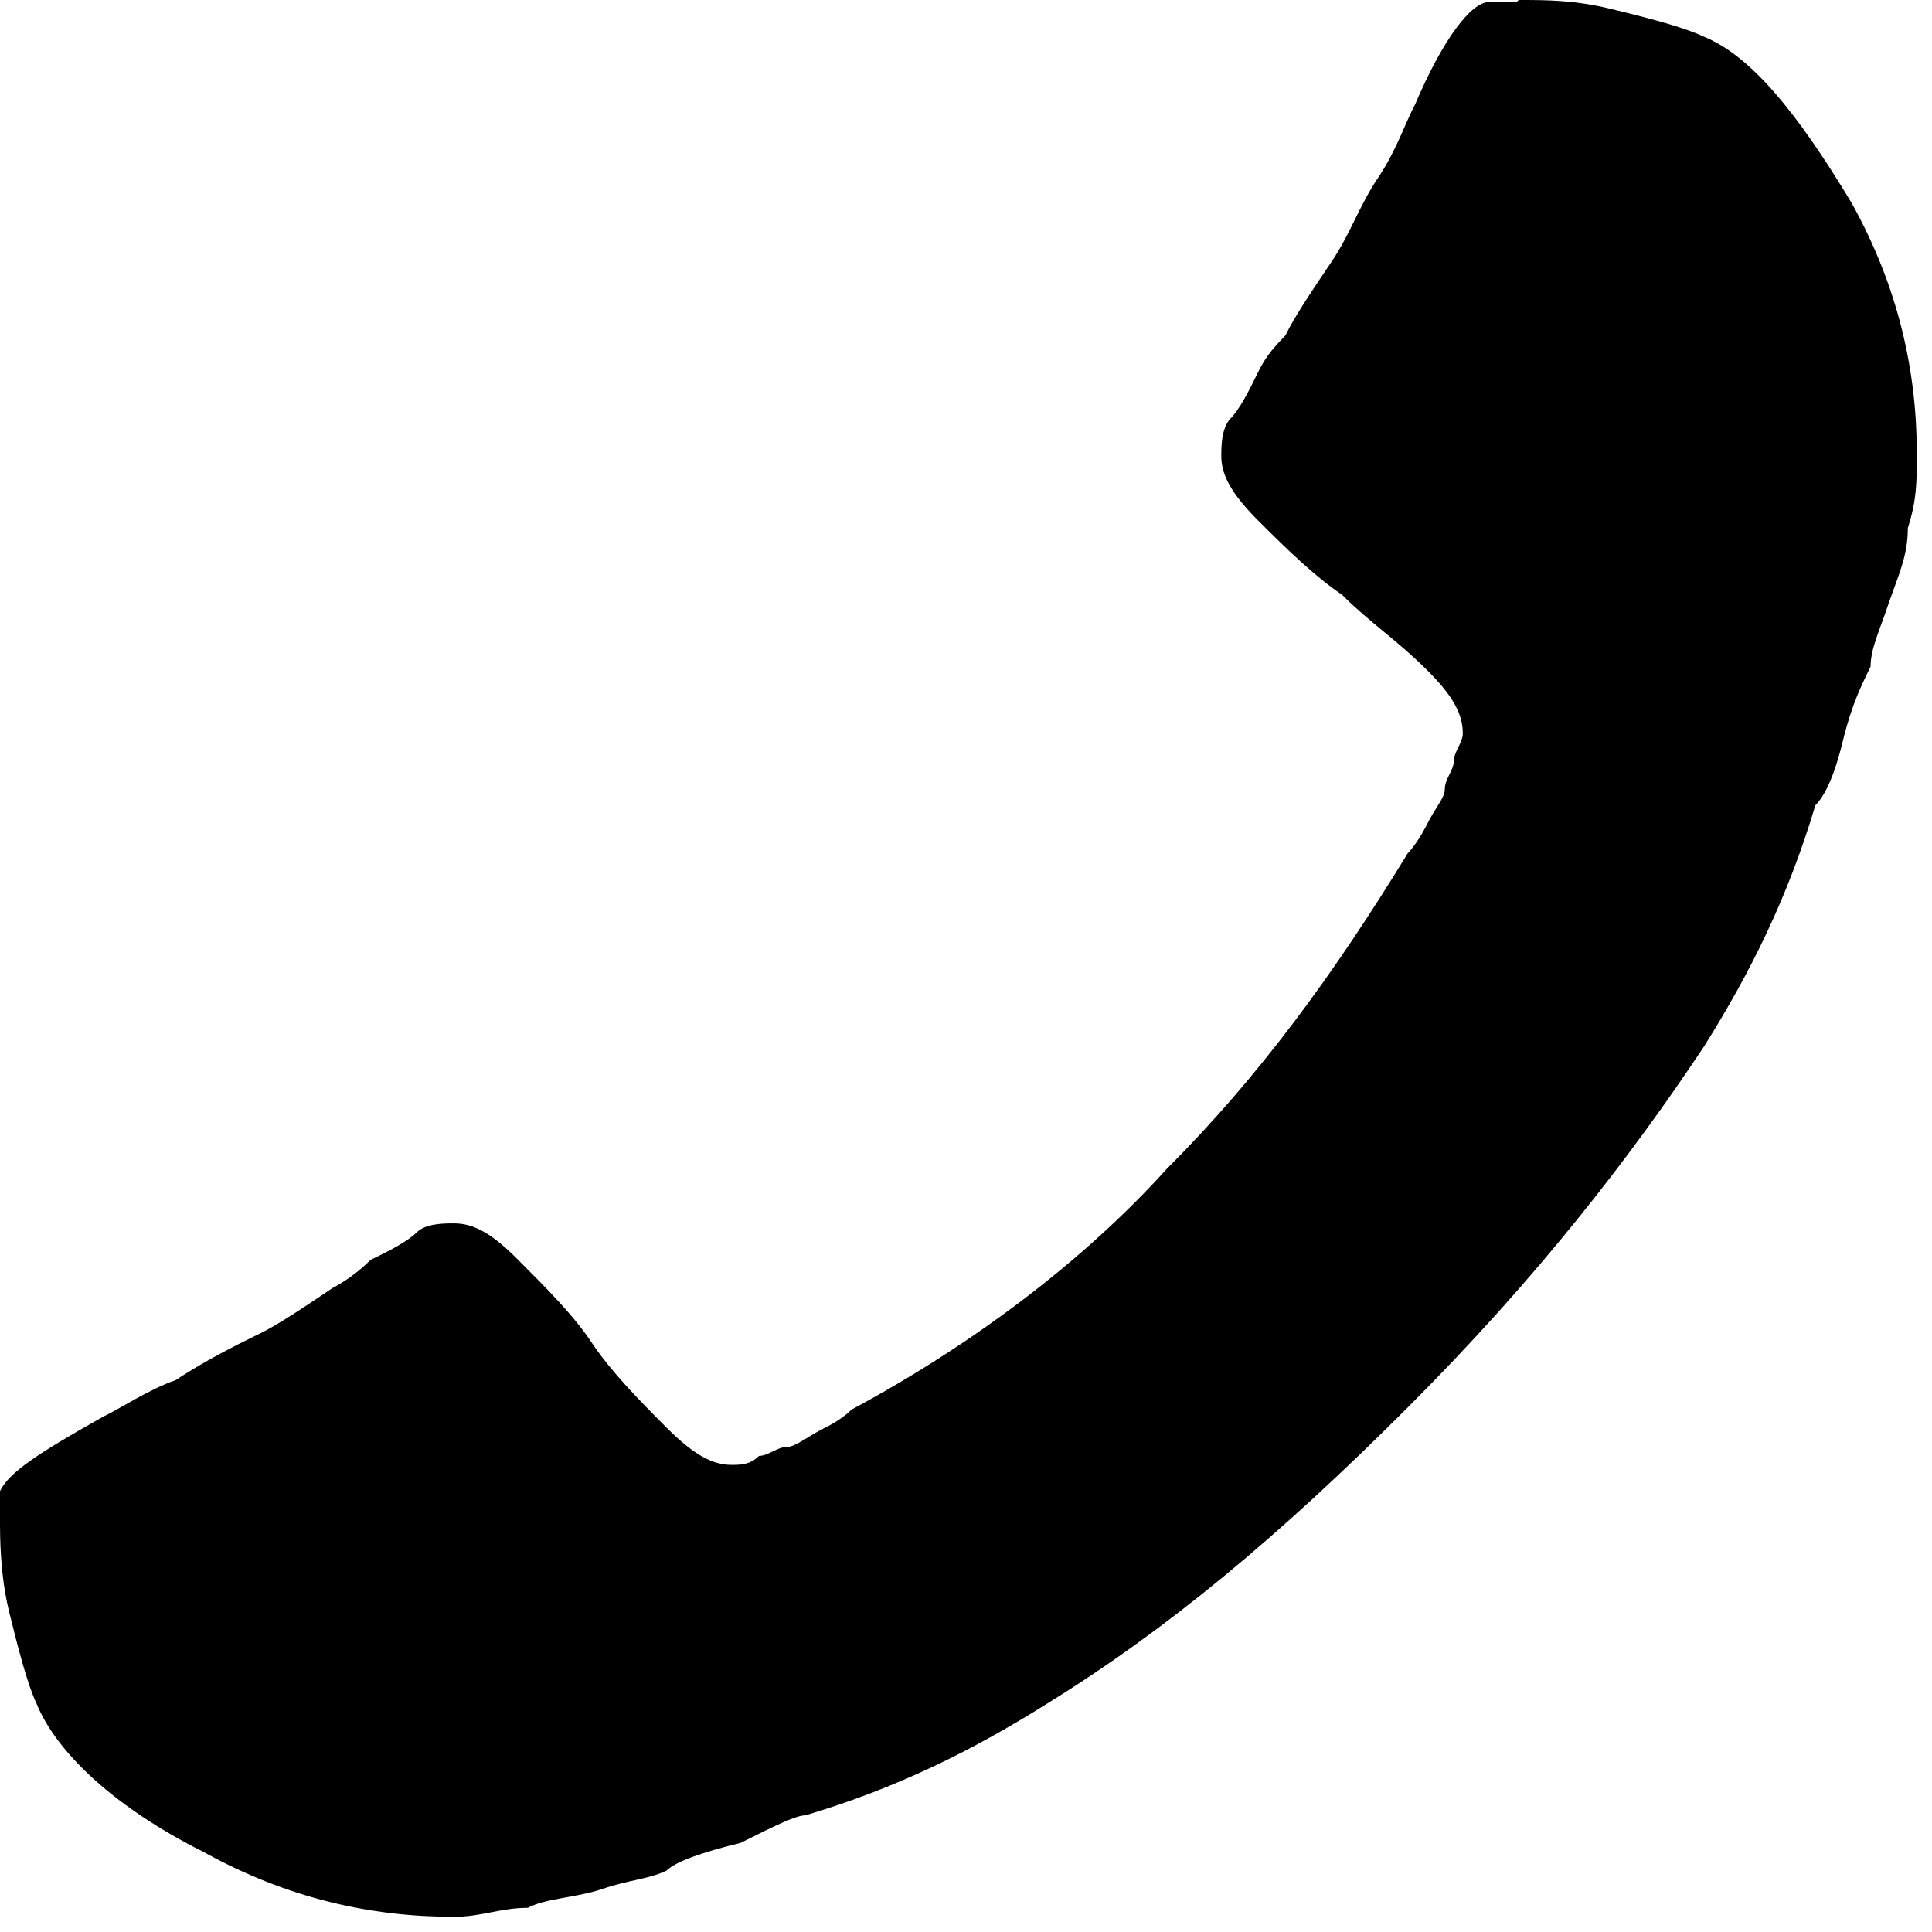
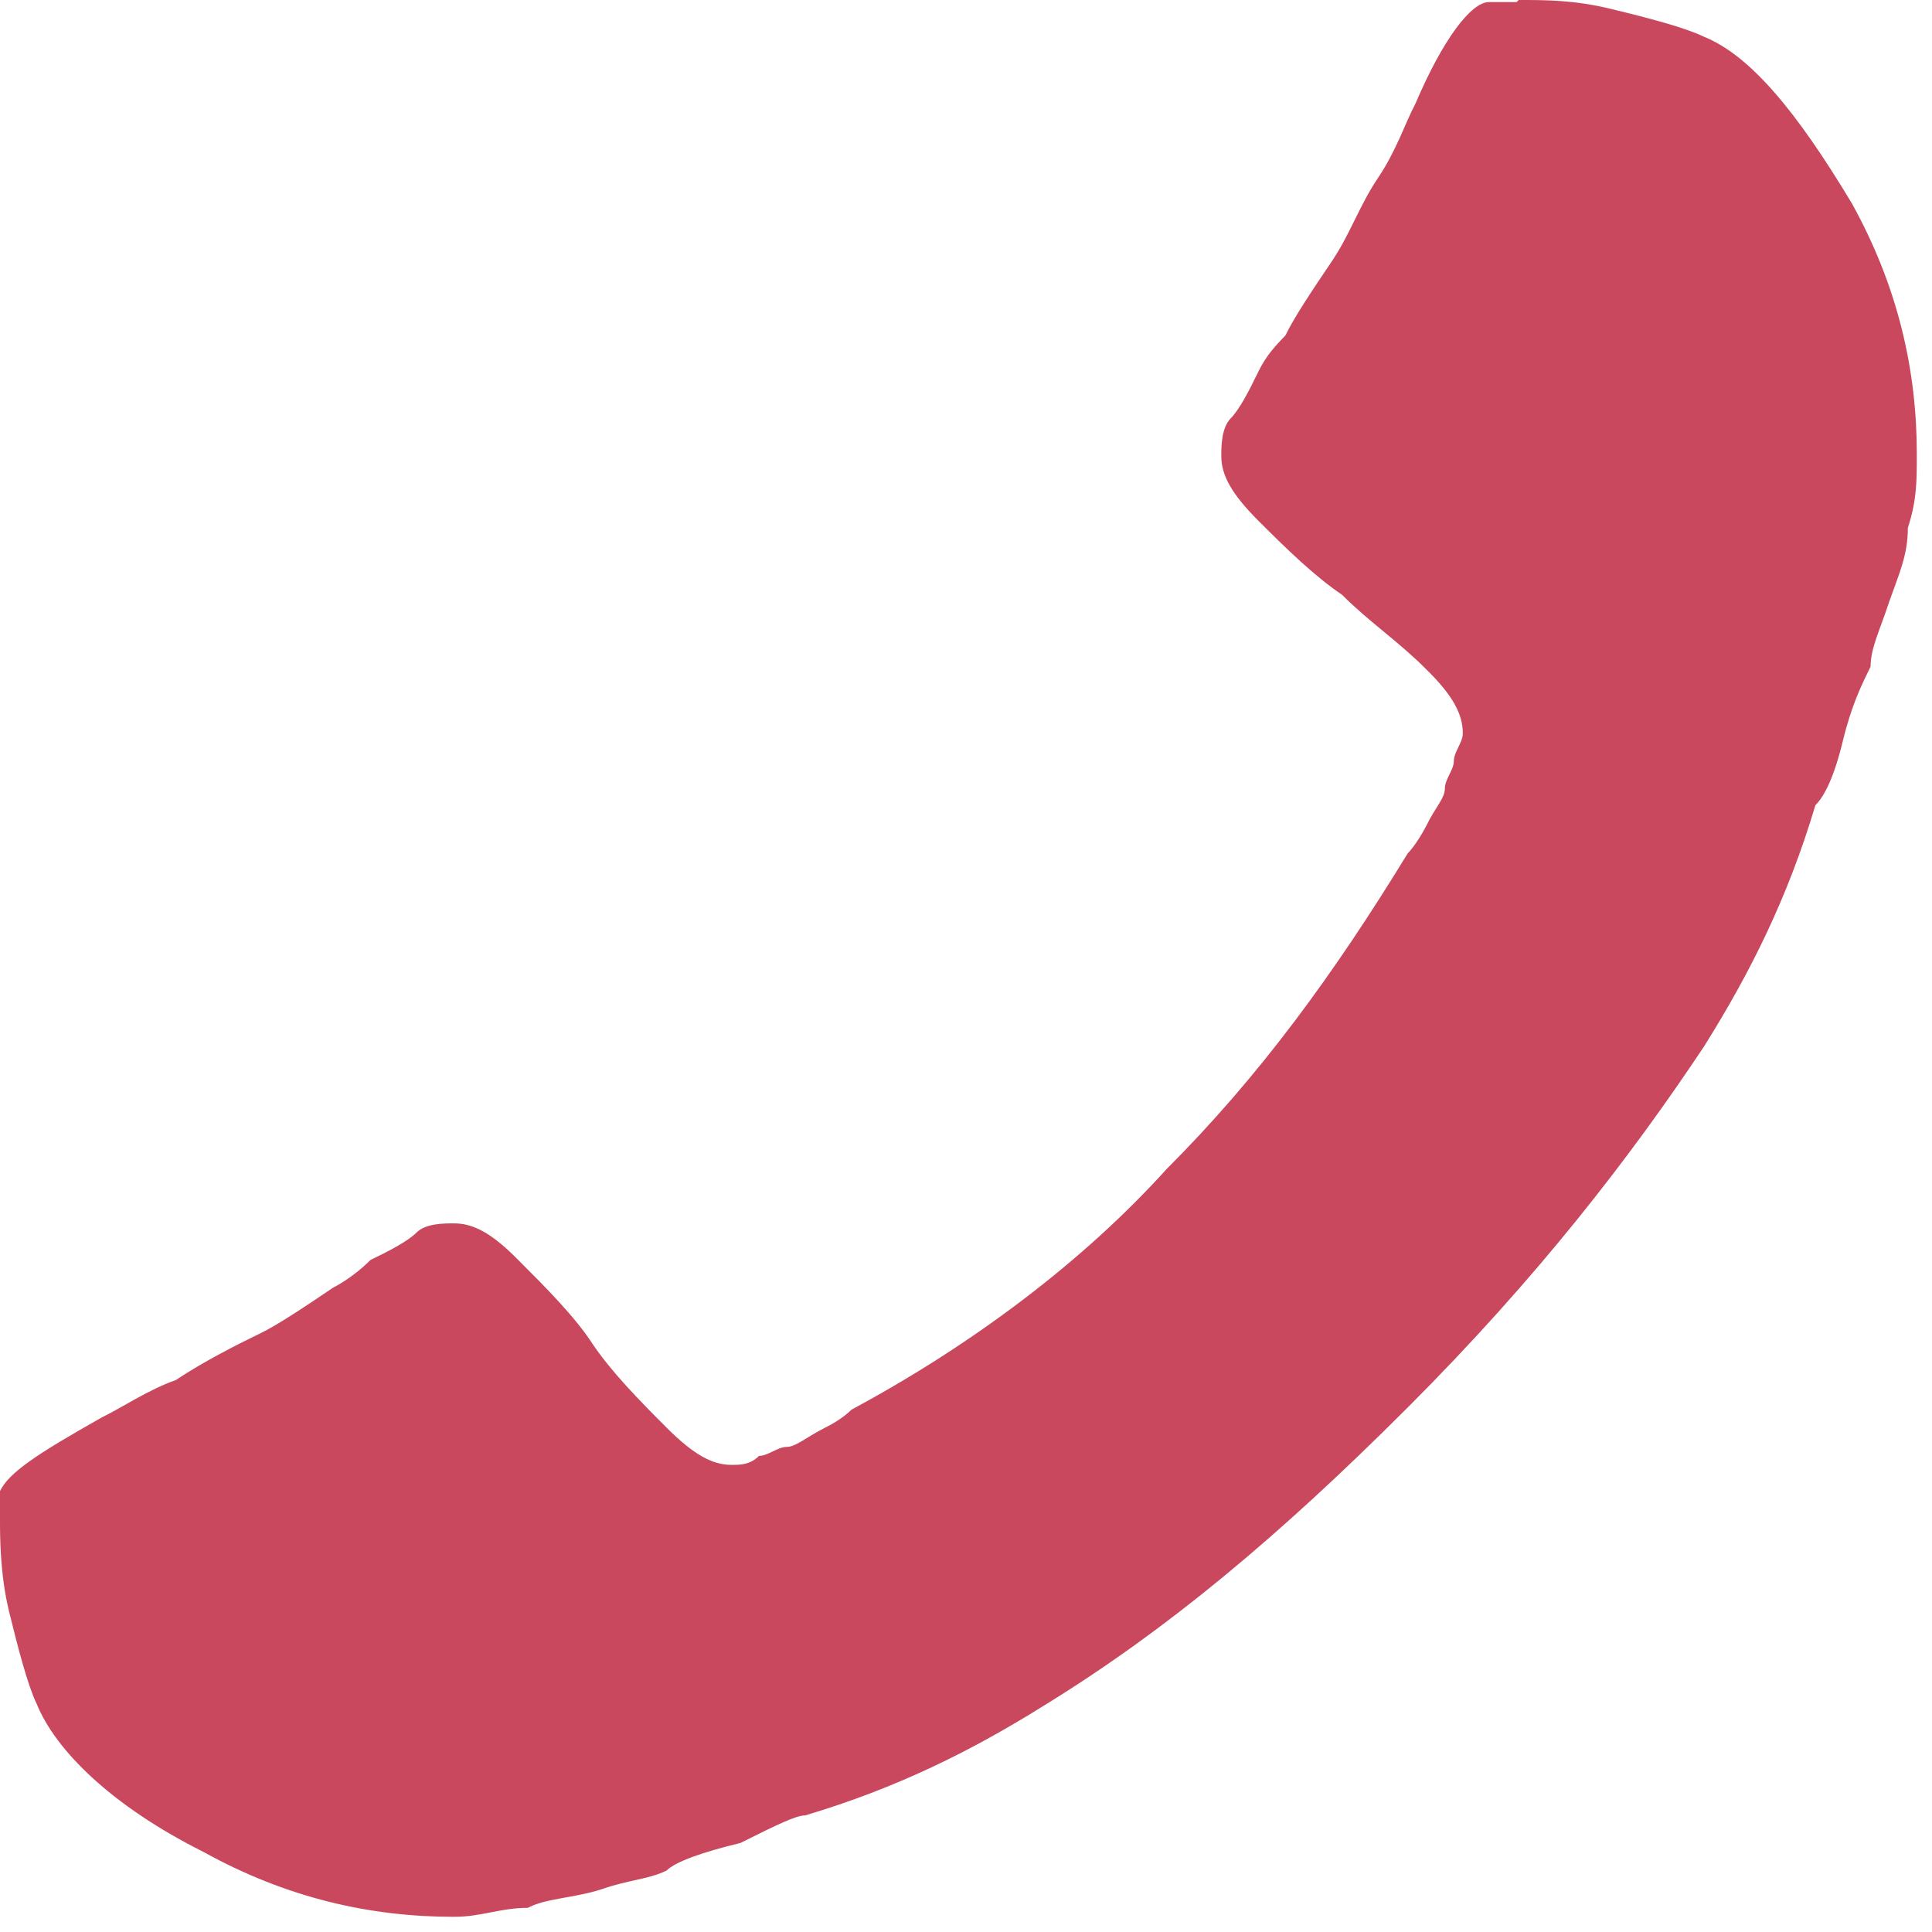
<svg xmlns="http://www.w3.org/2000/svg" width="28" height="28" viewBox="0 0 28 28" fill="none">
-   <path d="M22.01 0C22.41 0 22.82 4.88758e-06 23.35 0.13C23.89 0.26 24.42 0.4 24.69 0.53C25.36 0.8 26.03 1.6 26.84 2.95C27.51 4.16 27.78 5.37 27.78 6.58C27.78 6.98 27.78 7.25 27.65 7.65C27.65 8.05 27.52 8.32 27.38 8.72C27.25 9.12 27.11 9.39 27.11 9.66C26.98 9.93 26.84 10.2 26.71 10.73C26.58 11.27 26.44 11.54 26.31 11.67C25.91 13.01 25.37 14.09 24.7 15.16C23.63 16.77 22.28 18.52 20.4 20.4C18.52 22.28 16.91 23.62 15.16 24.7C14.09 25.37 13.01 25.91 11.67 26.31C11.54 26.31 11.27 26.44 10.73 26.71C10.19 26.84 9.79 26.98 9.66 27.11C9.39 27.24 9.12 27.24 8.72 27.38C8.32 27.51 7.91 27.51 7.65 27.65C7.25 27.65 6.98 27.78 6.58 27.78C5.37 27.78 4.16 27.51 2.95 26.84C1.61 26.17 0.8 25.36 0.53 24.69C0.4 24.42 0.26 23.88 0.13 23.35C-2.74181e-06 22.81 0 22.28 0 22.01V21.61C0.13 21.34 0.54 21.07 1.48 20.54C1.75 20.41 2.15 20.14 2.55 20C2.95 19.73 3.49 19.46 3.76 19.33C4.03 19.2 4.43 18.93 4.83 18.66C4.83 18.66 5.1 18.53 5.37 18.26C5.64 18.13 5.91 17.99 6.04 17.86C6.17 17.73 6.44 17.73 6.58 17.73C6.85 17.73 7.12 17.86 7.52 18.27C7.92 18.67 8.33 19.08 8.59 19.48C8.86 19.88 9.26 20.29 9.66 20.69C10.06 21.09 10.33 21.23 10.6 21.23C10.73 21.23 10.87 21.23 11 21.1C11.13 21.1 11.27 20.97 11.4 20.97C11.53 20.97 11.67 20.84 11.94 20.7C12.21 20.57 12.34 20.43 12.34 20.43C14.09 19.49 15.7 18.28 16.91 16.94C18.25 15.6 19.33 14.12 20.4 12.37C20.4 12.37 20.53 12.24 20.67 11.97C20.8 11.7 20.94 11.57 20.94 11.43C20.94 11.29 21.07 11.16 21.07 11.03C21.07 10.9 21.2 10.76 21.2 10.63C21.2 10.36 21.07 10.09 20.66 9.69C20.26 9.29 19.85 9.02 19.45 8.62C19.05 8.35 18.64 7.95 18.24 7.55C17.84 7.15 17.7 6.88 17.7 6.61C17.7 6.48 17.7 6.21 17.83 6.07C17.96 5.94 18.1 5.67 18.23 5.4C18.36 5.13 18.5 5 18.63 4.86C18.76 4.59 19.03 4.19 19.3 3.79C19.57 3.39 19.7 2.98 19.97 2.58C20.24 2.18 20.37 1.77 20.51 1.51C20.91 0.57 21.32 0.03 21.58 0.03H21.98L22.01 0Z" fill="black" />
+   <path d="M22.01 0C22.41 0 22.82 4.88758e-06 23.35 0.13C23.89 0.26 24.42 0.4 24.69 0.53C25.36 0.8 26.03 1.6 26.84 2.95C27.51 4.16 27.78 5.37 27.78 6.58C27.78 6.98 27.78 7.25 27.65 7.65C27.65 8.05 27.52 8.32 27.38 8.72C27.25 9.12 27.11 9.39 27.11 9.66C26.98 9.93 26.84 10.2 26.71 10.73C26.58 11.27 26.44 11.54 26.31 11.67C25.91 13.01 25.37 14.09 24.7 15.16C23.63 16.77 22.28 18.52 20.4 20.4C18.52 22.28 16.91 23.62 15.16 24.7C14.09 25.37 13.01 25.91 11.67 26.31C11.54 26.31 11.27 26.44 10.73 26.71C10.19 26.84 9.79 26.98 9.66 27.11C9.39 27.24 9.12 27.24 8.72 27.38C8.32 27.51 7.91 27.51 7.65 27.65C7.25 27.65 6.98 27.78 6.58 27.78C5.37 27.78 4.16 27.51 2.95 26.84C1.61 26.17 0.8 25.36 0.53 24.69C0.4 24.42 0.26 23.88 0.13 23.35C-2.74181e-06 22.81 0 22.28 0 22.01V21.61C0.13 21.34 0.54 21.07 1.48 20.54C1.75 20.41 2.15 20.14 2.55 20C2.95 19.73 3.49 19.46 3.76 19.33C4.03 19.2 4.43 18.93 4.83 18.66C4.83 18.66 5.1 18.53 5.37 18.26C5.64 18.13 5.91 17.99 6.04 17.86C6.17 17.73 6.44 17.73 6.58 17.73C6.85 17.73 7.12 17.86 7.52 18.27C7.92 18.67 8.33 19.08 8.59 19.48C8.86 19.88 9.26 20.29 9.66 20.69C10.06 21.09 10.33 21.23 10.6 21.23C10.73 21.23 10.87 21.23 11 21.1C11.13 21.1 11.27 20.97 11.4 20.97C11.53 20.97 11.67 20.84 11.94 20.7C12.21 20.57 12.34 20.43 12.34 20.43C14.09 19.49 15.7 18.28 16.91 16.94C18.25 15.6 19.33 14.12 20.4 12.37C20.4 12.37 20.53 12.24 20.67 11.97C20.8 11.7 20.94 11.57 20.94 11.43C20.94 11.29 21.07 11.16 21.07 11.03C21.07 10.9 21.2 10.76 21.2 10.63C21.2 10.36 21.07 10.09 20.66 9.69C20.26 9.29 19.85 9.02 19.45 8.62C19.05 8.35 18.64 7.95 18.24 7.55C17.84 7.15 17.7 6.88 17.7 6.61C17.7 6.48 17.7 6.21 17.83 6.07C17.96 5.94 18.1 5.67 18.23 5.4C18.36 5.13 18.5 5 18.63 4.86C18.76 4.59 19.03 4.19 19.3 3.79C19.57 3.39 19.7 2.98 19.97 2.58C20.24 2.18 20.37 1.77 20.51 1.51C20.91 0.57 21.32 0.03 21.58 0.03H21.98L22.01 0Z" fill="#CA485D" />
</svg>
